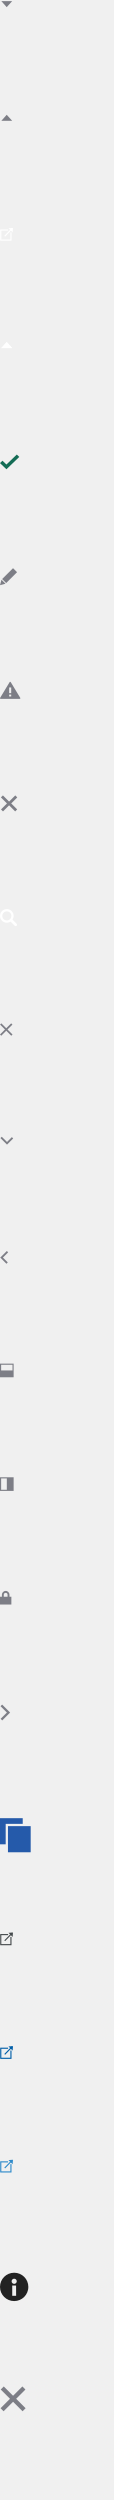
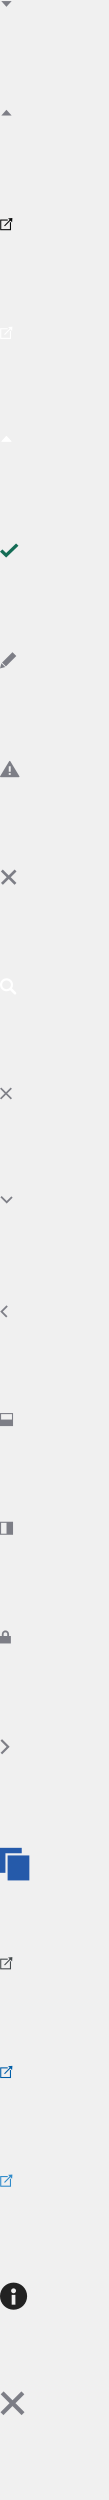
- <svg xmlns="http://www.w3.org/2000/svg" xmlns:xlink="http://www.w3.org/1999/xlink" baseProfile="tiny" preserveAspectRatio="xMinYMin meet" viewBox="0 0 100 2200" width="100" height="2200">
+ <svg xmlns="http://www.w3.org/2000/svg" xmlns:xlink="http://www.w3.org/1999/xlink" baseProfile="tiny" preserveAspectRatio="xMinYMin meet" viewBox="0 0 100 2300" width="100" height="2300">
  <g>
    <g>
      <g>
        <defs>
          <path id="dropdown-downa" d="M5.9 6.3L1.2 1h9.5z" />
        </defs>
        <clipPath id="dropdown-downb">
          <use xlink:href="#dropdown-downa" overflow="visible" />
        </clipPath>
        <path clip-path="url(#dropdown-downb)" fill="#7D7E86" d="M-3.8-4h19.5v15.2H-3.8z" />
      </g>
    </g>
  </g>
  <g transform="translate(0 100)">
    <g>
      <g>
        <g>
          <defs>
            <path id="dropdown-upa" d="M5.9 1l4.8 5.3H1.2z" />
          </defs>
          <clipPath id="dropdown-upb">
            <use xlink:href="#dropdown-upa" overflow="visible" />
          </clipPath>
          <path clip-path="url(#dropdown-upb)" fill="#7D7E86" d="M-3.8-4h19.5v15.2H-3.8z" />
        </g>
      </g>
    </g>
  </g>
  <g transform="translate(0 200)">
    <g fill="none" fill-rule="evenodd">
+       <g transform="translate(-245 -276)">
+         <g transform="translate(246 274)">
+           <path d="M3.5 9.5l5.755-5.954" stroke="#0b0c0c" stroke-linecap="square" />
+           <path fill="#0b0c0c" d="M10.414 2.586l-.284 3.958L6.456 2.87z" />
+           <path d="M6.13 4.446H-.33v8.86h8.963V6.443" stroke="#0b0c0c" />
+         </g>
+       </g>
+     </g>
+   </g>
+   <g transform="translate(0 300)">
+     <g fill="none" fill-rule="evenodd">
      <g transform="translate(-202 -276)">
        <g transform="translate(203 274)">
          <path d="M3.5 9.5l5.755-5.954" stroke="#fff" stroke-linecap="square" />
          <path fill="#fff" d="M10.414 2.586l-.284 3.958L6.456 2.87z" />
          <path d="M6.13 4.446H-.33v8.86h8.963V6.443" stroke="#fff" />
        </g>
      </g>
    </g>
  </g>
-   <g transform="translate(0 300)">
+   <g transform="translate(0 400)">
    <style type="text/css">.st0{clip-path:url(#SVGID_2_);fill-rule:evenodd;clip-rule:evenodd;fill:#FFFFFF;}</style>
    <g>
      <g>
        <defs>
          <path id="SVGID_1_" d="M5.92 1.027l4.763 5.25H1.157z" />
        </defs>
        <use xlink:href="#SVGID_1_" overflow="visible" fill-rule="evenodd" clip-rule="evenodd" fill="#fff" />
        <clipPath id="SVGID_2_">
          <use xlink:href="#SVGID_1_" overflow="visible" />
        </clipPath>
        <path class="st0" d="M-3.843-3.973h19.526v15.25H-3.843z" />
      </g>
    </g>
  </g>
-   <g transform="translate(0 400)">
+   <g transform="translate(0 500)">
    <g fill="none" fill-rule="evenodd">
      <g transform="translate(-26 -342)" fill="#146C55">
        <path d="M31.657 350.773l-3.49-3.335L26 349.522l5.657 5.438 11.314-10.875L40.785 342l-9.126 8.773" />
      </g>
    </g>
  </g>
-   <g transform="translate(0 500)">
+   <g transform="translate(0 600)">
    <g fill="none" fill-rule="evenodd">
      <g transform="translate(-26 -385)" fill="#7D7E86">
        <g transform="translate(26 385)">
          <g>
            <path d="M0 14.974l1.294-4.82L4.83 13.68 0 14.974M1.883 9.565L11.463 0 15 3.53l-9.58 9.564-3.537-3.53" />
          </g>
        </g>
      </g>
    </g>
  </g>
-   <g transform="translate(0 600)">
+   <g transform="translate(0 700)">
    <g fill="none" fill-rule="evenodd">
      <g transform="translate(-26 -435)" fill="#7D7E86">
        <path d="M43.802 449.102l-8.347-13.828c-.102-.17-.29-.274-.495-.274-.204 0-.392.104-.495.274l-8.388 13.898c-.102.17-.103.38 0 .55.102.17.29.275.496.275h16.783c.316 0 .572-.246.572-.55 0-.13-.047-.25-.126-.345zm-9.74-2.866h1.797v1.663h-1.8v-1.665zm0-6.295h1.797v5.033h-1.8v-5.03z" />
      </g>
    </g>
  </g>
-   <g transform="translate(0 700)">
+   <g transform="translate(0 800)">
    <g fill="none" fill-rule="evenodd">
      <g transform="translate(-286 -382)" fill="#7D7E86">
        <g transform="translate(278 382)">
          <path d="M23.112 12.283l-1.757 1.757L16 8.685l-5.355 5.355-1.757-1.757L14.13 7.04 8.808 1.718 10.564-.04 16 5.396 21.436-.04l1.757 1.757L17.87 7.04l5.242 5.243z" />
        </g>
      </g>
    </g>
  </g>
-   <g transform="translate(0 800)">
+   <g transform="translate(0 900)">
    <g fill="none" fill-rule="evenodd">
      <g transform="translate(-19 -67)" fill="#fff">
        <g transform="translate(19 67)">
          <path d="M11.01 9.297C11.637 8.35 12 7.217 12 6c0-3.308-2.69-6-6-6-3.308 0-6 2.692-6 6 0 3.31 2.692 6 6 6 1.217 0 2.35-.364 3.297-.99.018.022.037.043.057.063l3.573 3.572c.472.473 1.246.473 1.72 0 .47-.472.47-1.245 0-1.718l-3.574-3.573c-.02-.02-.04-.04-.062-.057zM6 10c2.21 0 4-1.79 4-4S8.21 2 6 2 2 3.79 2 6s1.79 4 4 4z" />
        </g>
      </g>
    </g>
  </g>
-   <g transform="translate(0 900)">
+   <g transform="translate(0 1000)">
    <g fill="none" fill-rule="evenodd">
      <g transform="translate(-101 -102)" fill="#7D7E86">
        <g transform="translate(94 103)">
          <path d="M18.015 9.365L16.92 10.46 12.5 6.04l-4.42 4.42-1.095-1.095L11.39 4.96 7.062.636 8.158-.46 12.5 3.88l4.342-4.34L17.937.635 13.61 4.96l4.405 4.405z" />
        </g>
      </g>
    </g>
  </g>
-   <g transform="translate(0 1000)">
+   <g transform="translate(0 1100)">
    <g fill="none" fill-rule="evenodd">
      <g transform="translate(-101 -257)" fill="#7D7E86">
        <path d="M111.443 257.665l1.167 1.167-5.445 5.444-5.775-5.774 1.167-1.167 4.608 4.608 4.278-4.278z" />
      </g>
    </g>
  </g>
-   <g transform="translate(0 1100)">
+   <g transform="translate(0 1200)">
    <g fill="none" fill-rule="evenodd">
      <g transform="translate(-103 -216)" fill="#7D7E86">
        <path d="M109.835 226.943l-1.167 1.167-5.444-5.445 5.774-5.775 1.167 1.167-4.608 4.608 4.278 4.278z" />
      </g>
    </g>
  </g>
-   <g transform="translate(0 1200)">
+   <g transform="translate(0 1300)">
    <g fill="none" fill-rule="evenodd">
      <g transform="translate(-101 -136)" fill="#7D7E86">
        <path d="M101 136v12h12v-12h-12zm1 1v5h10v-5h-10z" />
      </g>
    </g>
  </g>
-   <g transform="translate(0 1300)">
+   <g transform="translate(0 1400)">
    <g fill="none" fill-rule="evenodd">
      <g transform="translate(-101 -173)" fill="#7D7E86">
        <path d="M101 173h12v12h-12v-12zm1 1h5v10h-5v-10z" />
      </g>
    </g>
  </g>
-   <g transform="translate(0 1400)">
+   <g transform="translate(0 1500)">
    <g fill="none" fill-rule="evenodd">
      <g transform="translate(-283 -472)" fill="#7D7E86">
        <path d="M288 472c-1.842 0-3.333 1.534-3.333 3.43v1.713H283V484h10v-6.857h-1.667v-1.714c0-1.897-1.49-3.43-3.333-3.43zm0 1.714c.992 0 1.667.695 1.667 1.715v1.712h-3.334v-1.714c0-1.02.675-1.716 1.667-1.716z" />
      </g>
    </g>
  </g>
-   <g transform="translate(0 1500)">
+   <g transform="translate(0 1600)">
    <g fill="none" fill-rule="evenodd">
      <g transform="translate(-234 -88)" fill="#7D7E86">
        <path d="M234.54 100.554l1.418 1.417 6.93-6.93-7.013-7.01-1.416 1.417 5.593 5.595-5.513 5.514z" />
      </g>
    </g>
  </g>
-   <g transform="translate(0 1600)">
+   <g transform="translate(0 1700)">
    <g fill="none" fill-rule="evenodd">
      <g transform="translate(-350 -164)" fill="#255AAA">
        <g transform="translate(350 164)">
          <path d="M7 7h20v23H7zM5 23H0V0h20v5H5v18z" />
        </g>
      </g>
    </g>
  </g>
-   <g transform="translate(0 1700)">
+   <g transform="translate(0 1800)">
    <g fill="none" fill-rule="evenodd">
      <g transform="translate(-202 -276)">
        <g transform="translate(203 274)">
          <path d="M3.5 9.5l5.755-5.954" stroke="#454A4C" stroke-linecap="square" />
          <path fill="#454A4C" d="M10.414 2.586l-.284 3.958L6.456 2.87z" />
          <path d="M6.13 4.446H-.33v8.86h8.963V6.443" stroke="#454A4C" />
        </g>
      </g>
    </g>
  </g>
-   <g transform="translate(0 1800)">
+   <g transform="translate(0 1900)">
    <g fill="none" fill-rule="evenodd">
      <g transform="translate(-245 -276)">
        <g transform="translate(246 274)">
          <path d="M3.5 9.5l5.755-5.954" stroke="#005EA8" stroke-linecap="square" />
          <path fill="#005EA8" d="M10.414 2.586l-.284 3.958L6.456 2.87z" />
          <path d="M6.13 4.446H-.33v8.86h8.963V6.443" stroke="#005EA8" />
        </g>
      </g>
    </g>
  </g>
-   <g transform="translate(0 1900)">
+   <g transform="translate(0 2000)">
    <g fill="none" fill-rule="evenodd">
      <g transform="translate(-288 -276)">
        <g transform="translate(289 274)">
          <path d="M3.5 9.5l5.755-5.954" stroke="#2E8ACA" stroke-linecap="square" />
          <path fill="#2E8ACA" d="M10.414 2.586l-.284 3.958L6.456 2.87z" />
          <path d="M6.13 4.446H-.33v8.86h8.963V6.443" stroke="#2E8ACA" />
        </g>
      </g>
    </g>
  </g>
-   <g transform="translate(0 2000)">
+   <g transform="translate(0 2100)">
    <g fill="none" fill-rule="evenodd">
      <g transform="translate(-351 -117)" fill="#222">
        <path d="M363.472 117c-6.9 0-12.472 5.57-12.472 12.472 0 6.9 5.57 12.472 12.472 12.472 6.9 0 12.472-5.57 12.472-12.472 0-6.9-5.57-12.472-12.472-12.472zm1.712 20.283h-3.424v-8.994h3.39l.034 8.992zm-1.712-10.482c-1.233 0-2.267-.992-2.267-2.265 0-1.233.994-2.268 2.267-2.268 1.233 0 2.268.995 2.268 2.268 0 1.273-1.035 2.267-2.268 2.267z" />
      </g>
    </g>
  </g>
-   <g transform="translate(0 2100)">
+   <g transform="translate(0 2200)">
    <g fill="none" fill-rule="evenodd">
      <g transform="translate(-223 -367)" fill="#7D7E86">
        <g transform="translate(210 367)">
          <path d="M35.53 19.23l-2.69 2.69-8.34-8.34-8.34 8.34-2.69-2.69 8.308-8.31-8.152-8.15 2.69-2.69L24.5 8.26 32.683.08l2.69 2.69-8.15 8.15 8.308 8.31z" />
        </g>
      </g>
    </g>
  </g>
</svg>
